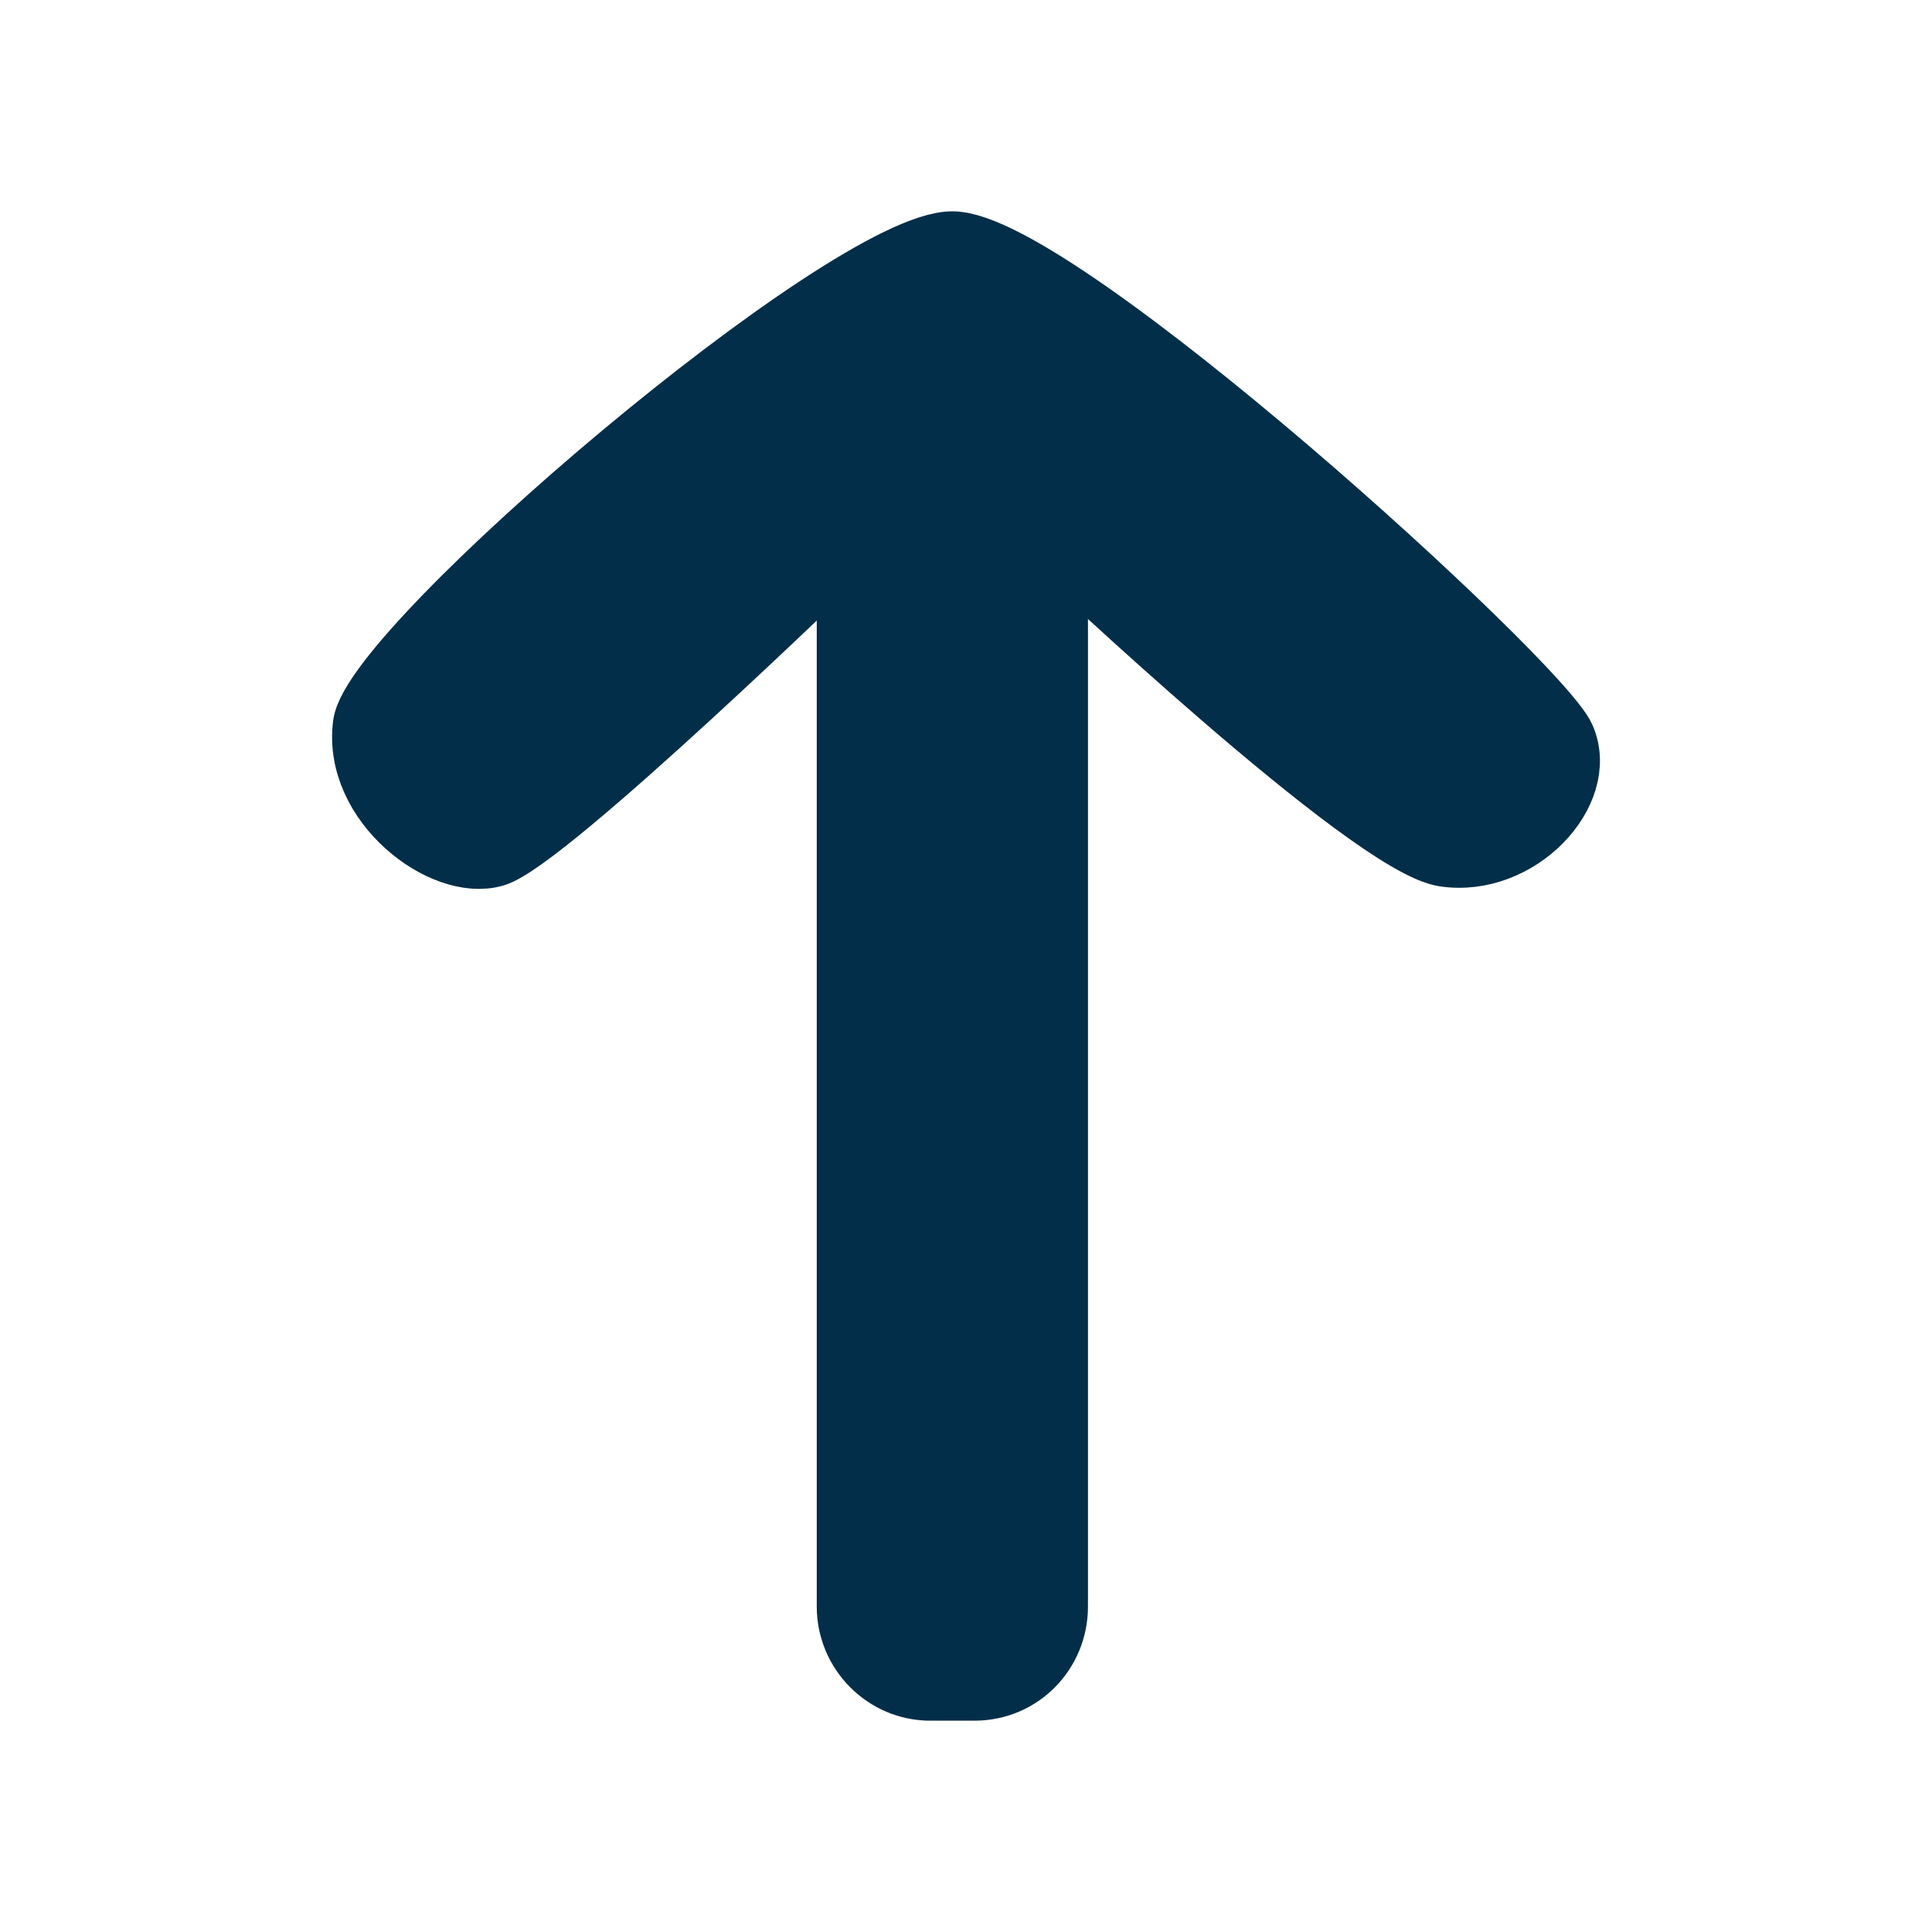
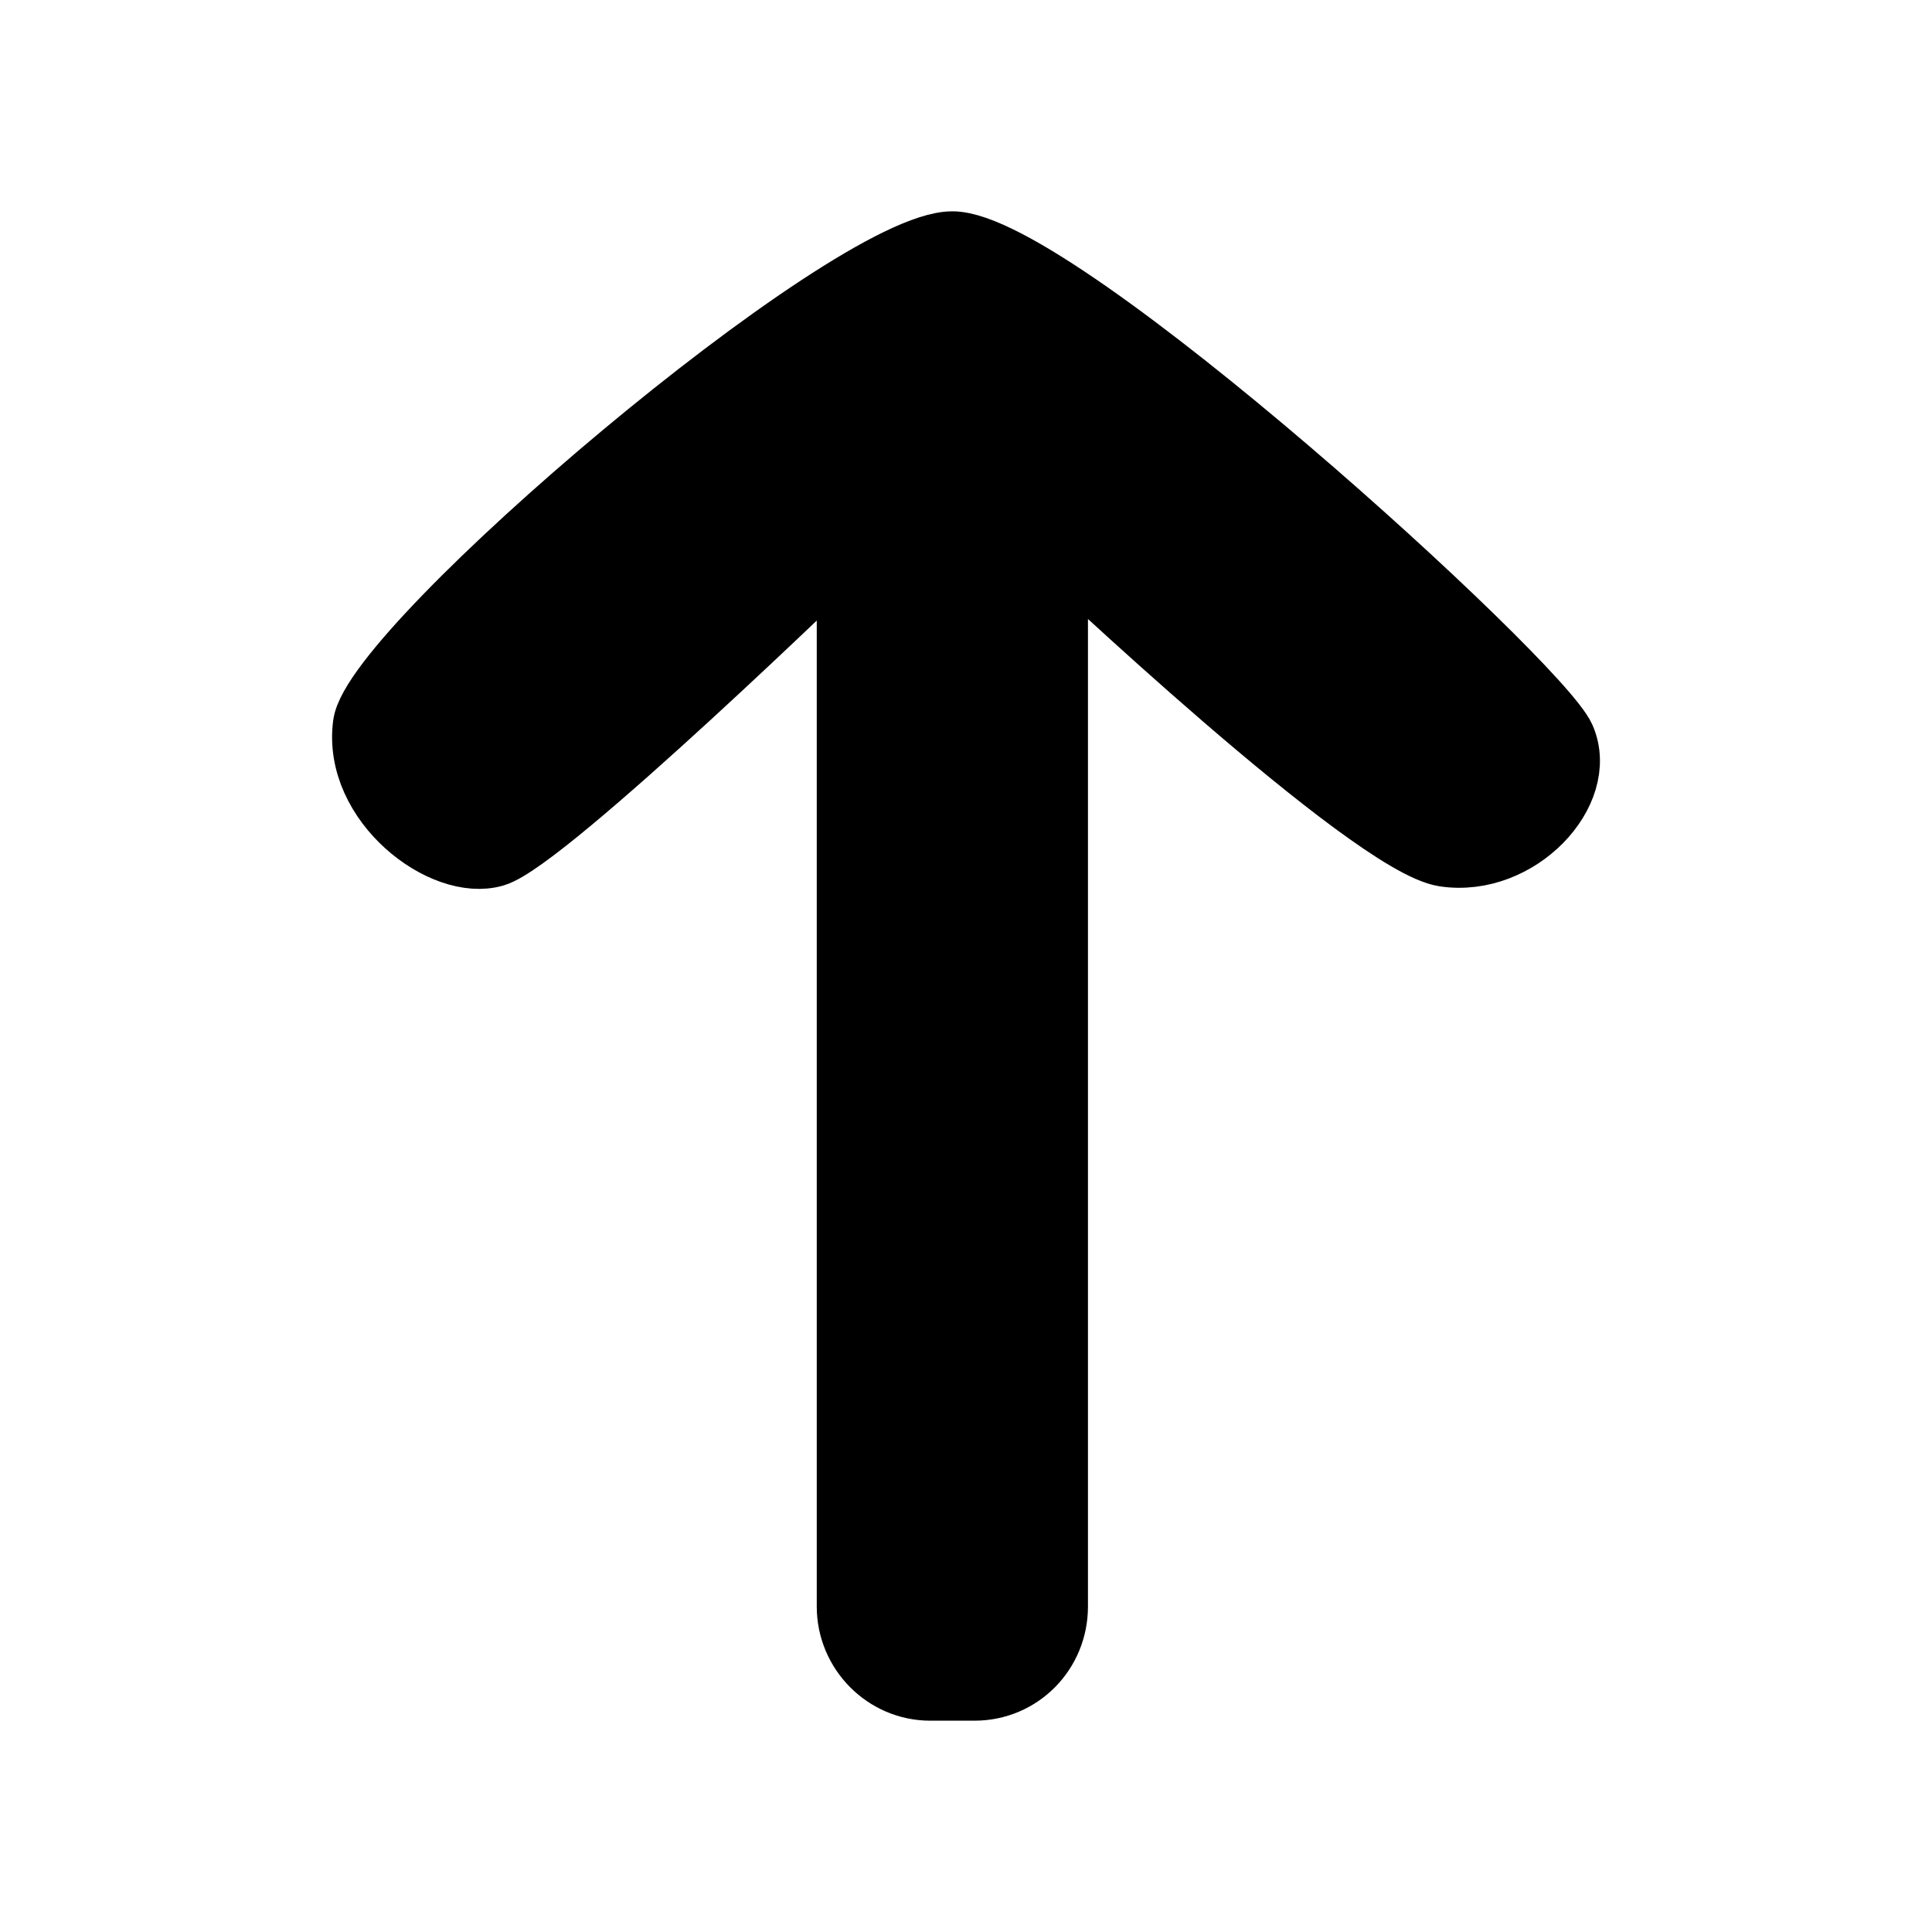
<svg xmlns="http://www.w3.org/2000/svg" width="16" height="16" viewBox="0 0 16 16">
-   <g fill="none" fill-rule="evenodd" stroke-linecap="round" stroke-linejoin="round">
-     <g fill="#032E49" stroke="#032E49" stroke-width=".5">
-       <g>
-         <path d="M14 7.704c0-.38-.314-.69-.695-.69H4.553S6.965 4.532 7.093 4.1C7.222 3.667 6.656 2.921 6 3.007c-.656.085-4 4.007-4 4.88 0 .873 3.648 4.874 4.106 5.073.459.2 1.08-.382.987-1-.093-.617-2.54-3.2-2.54-3.2h8.752c.384 0 .695-.304.695-.69v-.366z" transform="translate(-71, -144) translate(20, 130) translate(51, 14) translate(8, 8) scale(-1, 1) rotate(90) translate(-8, -8)" />
-       </g>
-     </g>
+   <g fill="currentColor" fill-rule="evenodd" stroke-linecap="round" stroke-linejoin="round" stroke="currentColor" stroke-width=".5">
+     <path d="M14 7.704c0-.38-.314-.69-.695-.69H4.553S6.965 4.532 7.093 4.1C7.222 3.667 6.656 2.921 6 3.007c-.656.085-4 4.007-4 4.88 0 .873 3.648 4.874 4.106 5.073.459.2 1.08-.382.987-1-.093-.617-2.54-3.2-2.54-3.2h8.752c.384 0 .695-.304.695-.69v-.366z" transform="translate(-71, -144) translate(20, 130) translate(51, 14) translate(8, 8) scale(-1, 1) rotate(90) translate(-8, -8)" />
  </g>
</svg>
